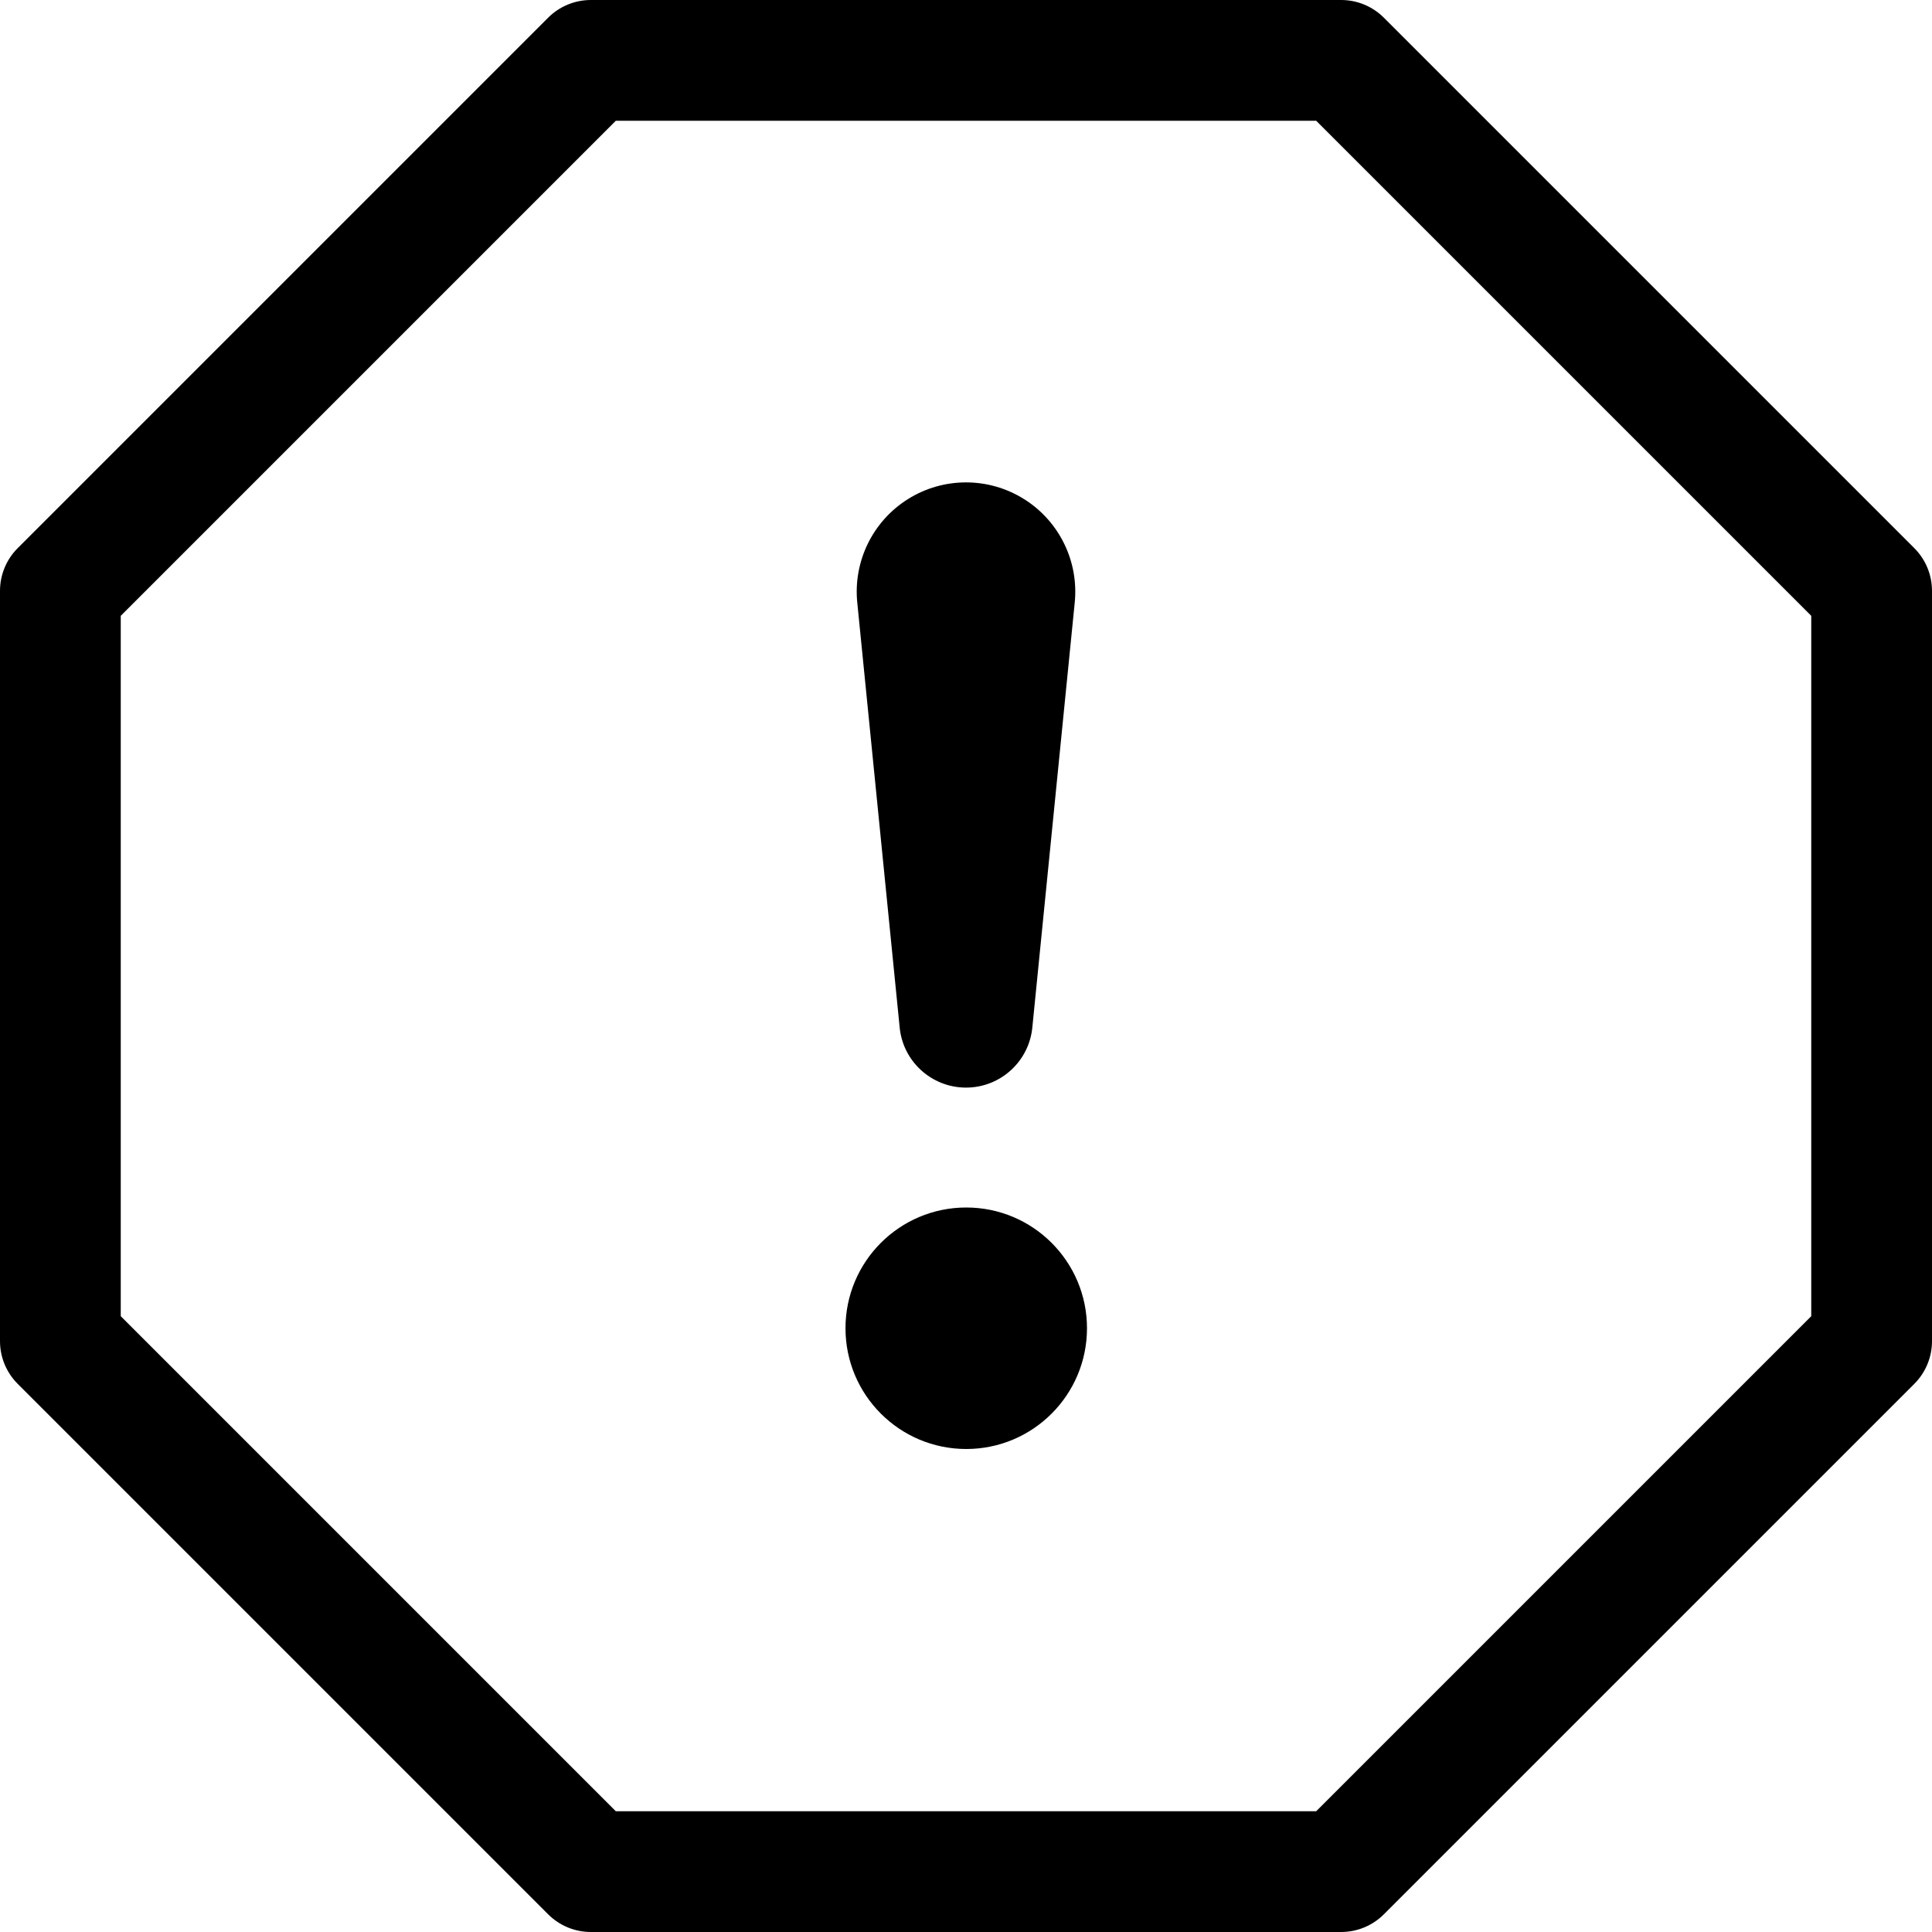
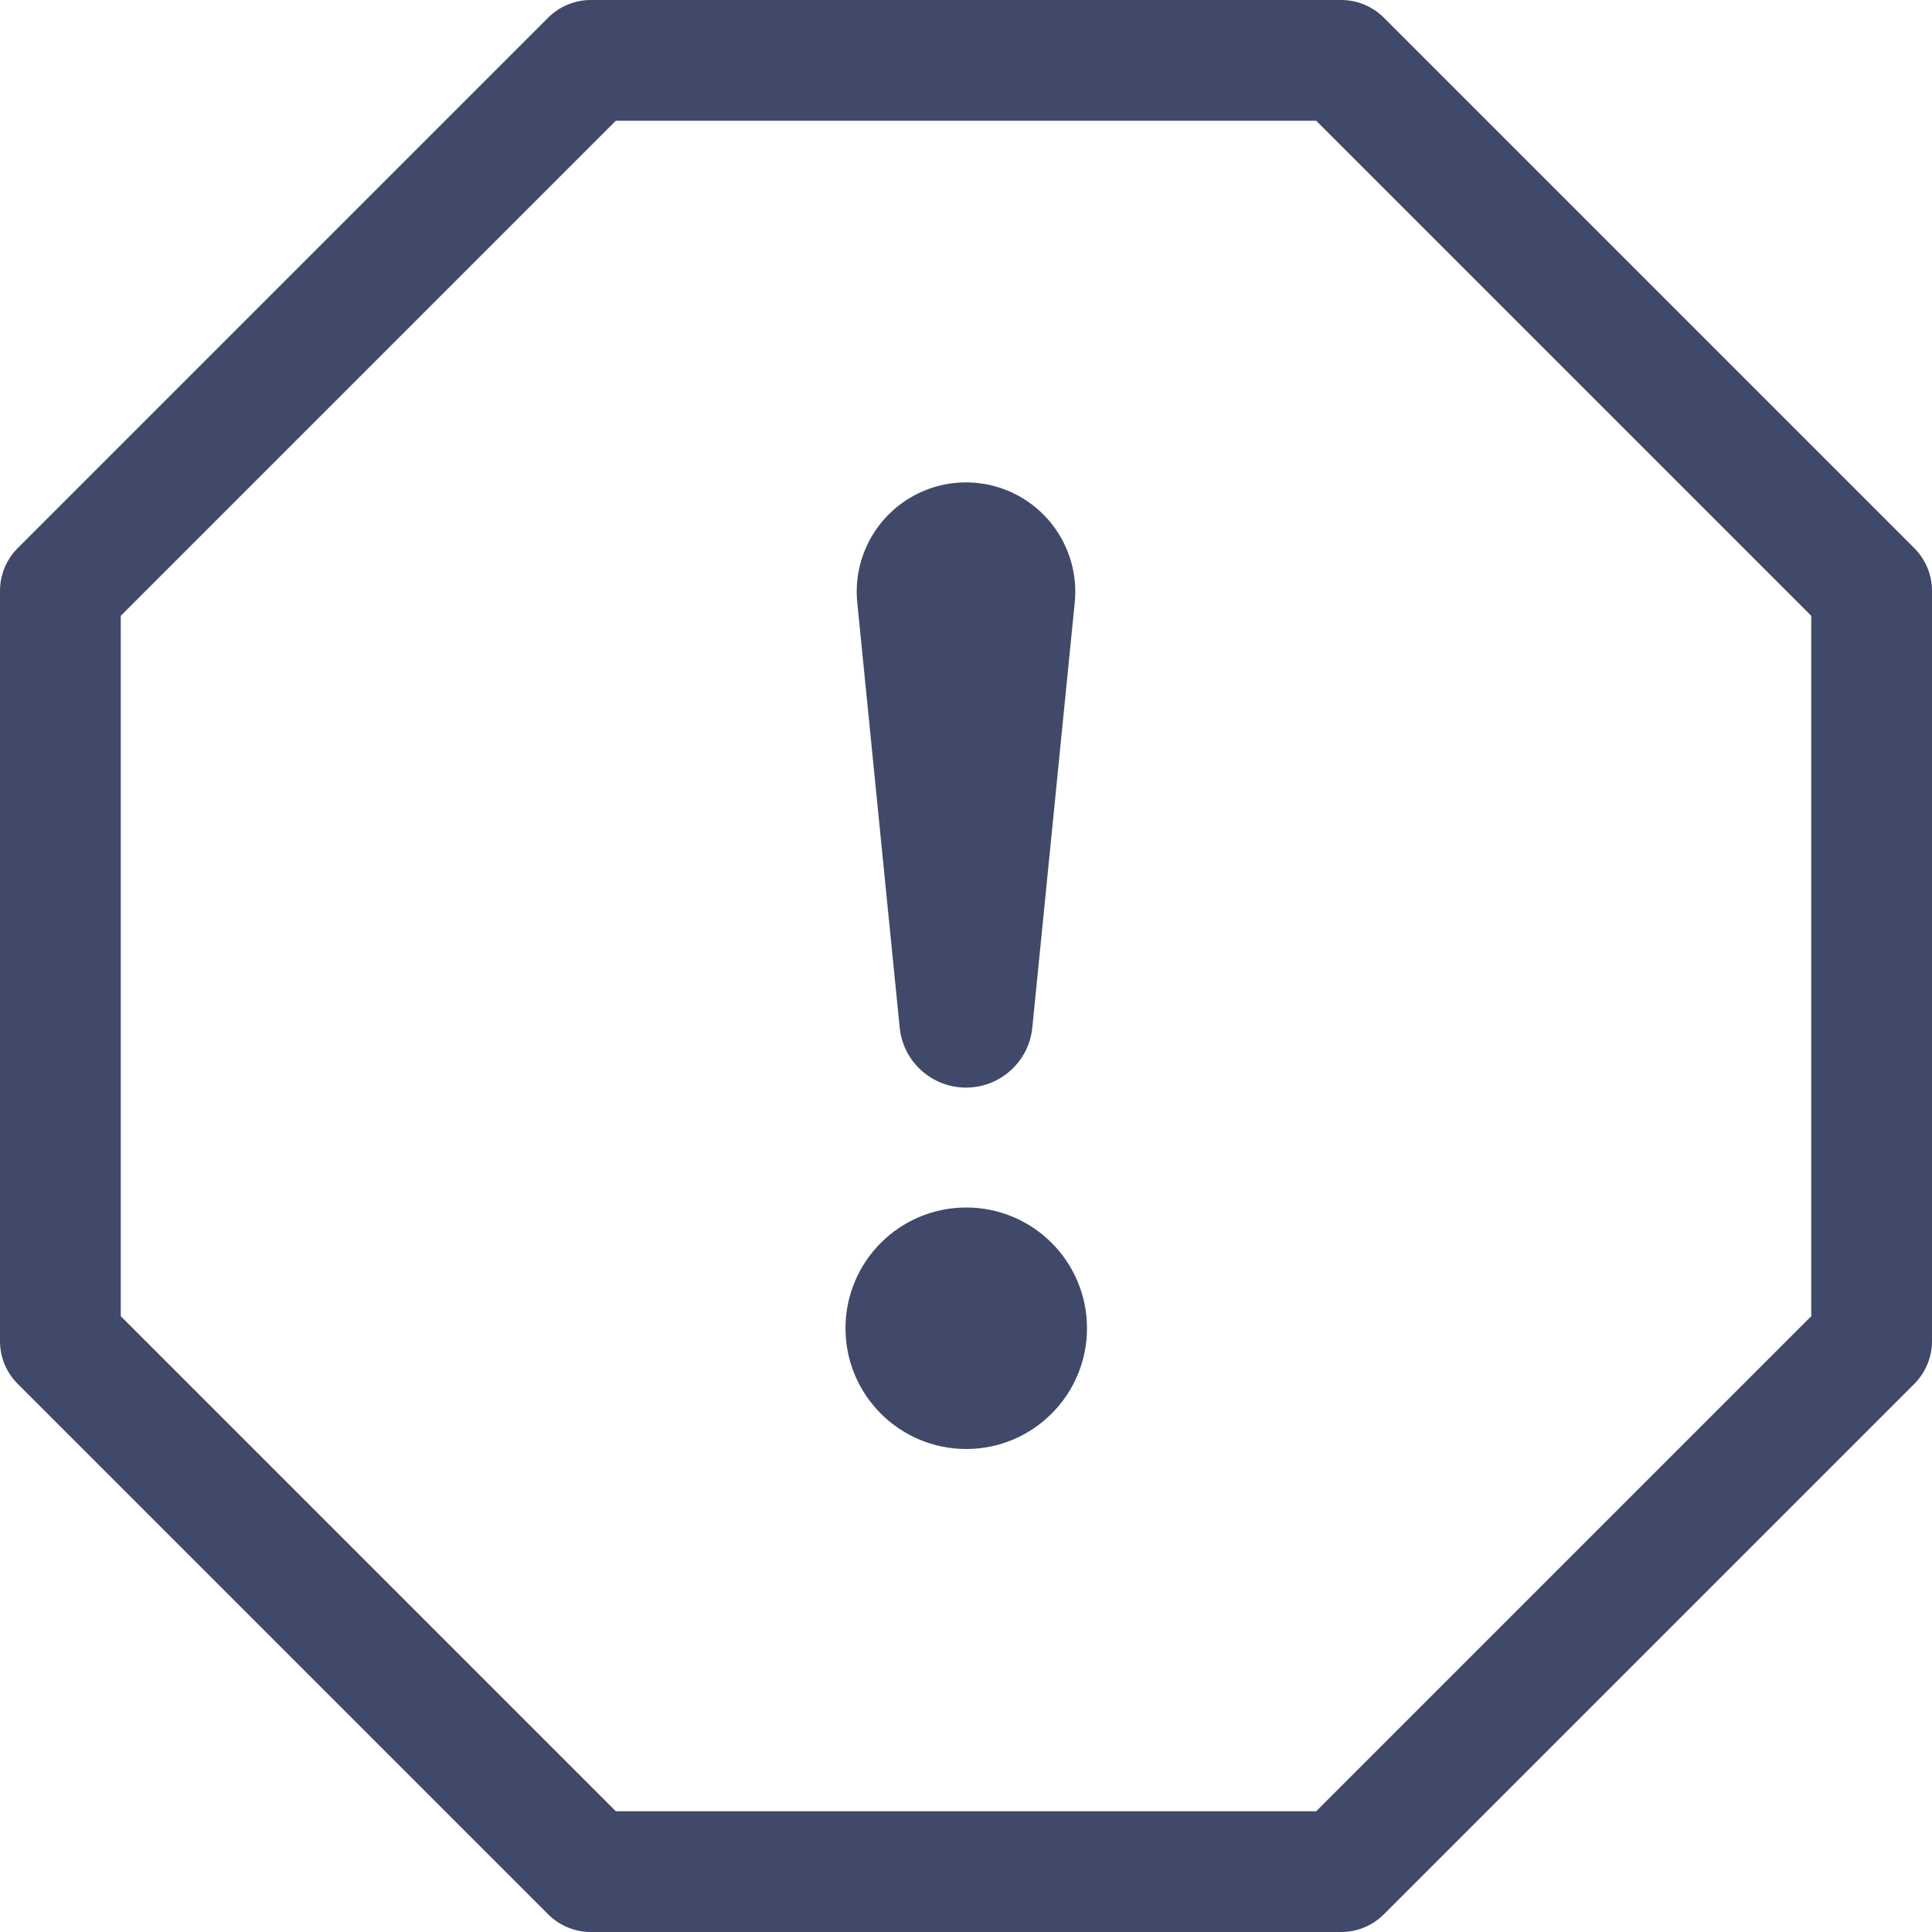
- <svg xmlns="http://www.w3.org/2000/svg" width="16" height="16" fill="currentColor" class="bi bi-exclamation-octagon" viewBox="0 0 16 16">
+ <svg xmlns="http://www.w3.org/2000/svg" width="16" height="16" fill="#404969" class="bi bi-exclamation-octagon" viewBox="0 0 16 16">
  <path d="M4.54.146A.5.5 0 0 1 4.893 0h6.214a.5.5 0 0 1 .353.146l4.394 4.394a.5.5 0 0 1 .146.353v6.214a.5.5 0 0 1-.146.353l-4.394 4.394a.5.5 0 0 1-.353.146H4.893a.5.5 0 0 1-.353-.146L.146 11.46A.5.5 0 0 1 0 11.107V4.893a.5.5 0 0 1 .146-.353L4.54.146zM5.1 1 1 5.1v5.8L5.1 15h5.8l4.1-4.1V5.1L10.9 1H5.1z" />
  <path d="M7.002 11a1 1 0 1 1 2 0 1 1 0 0 1-2 0zM7.1 4.995a.905.905 0 1 1 1.8 0l-.35 3.507a.552.552 0 0 1-1.1 0L7.1 4.995z" />
</svg>
